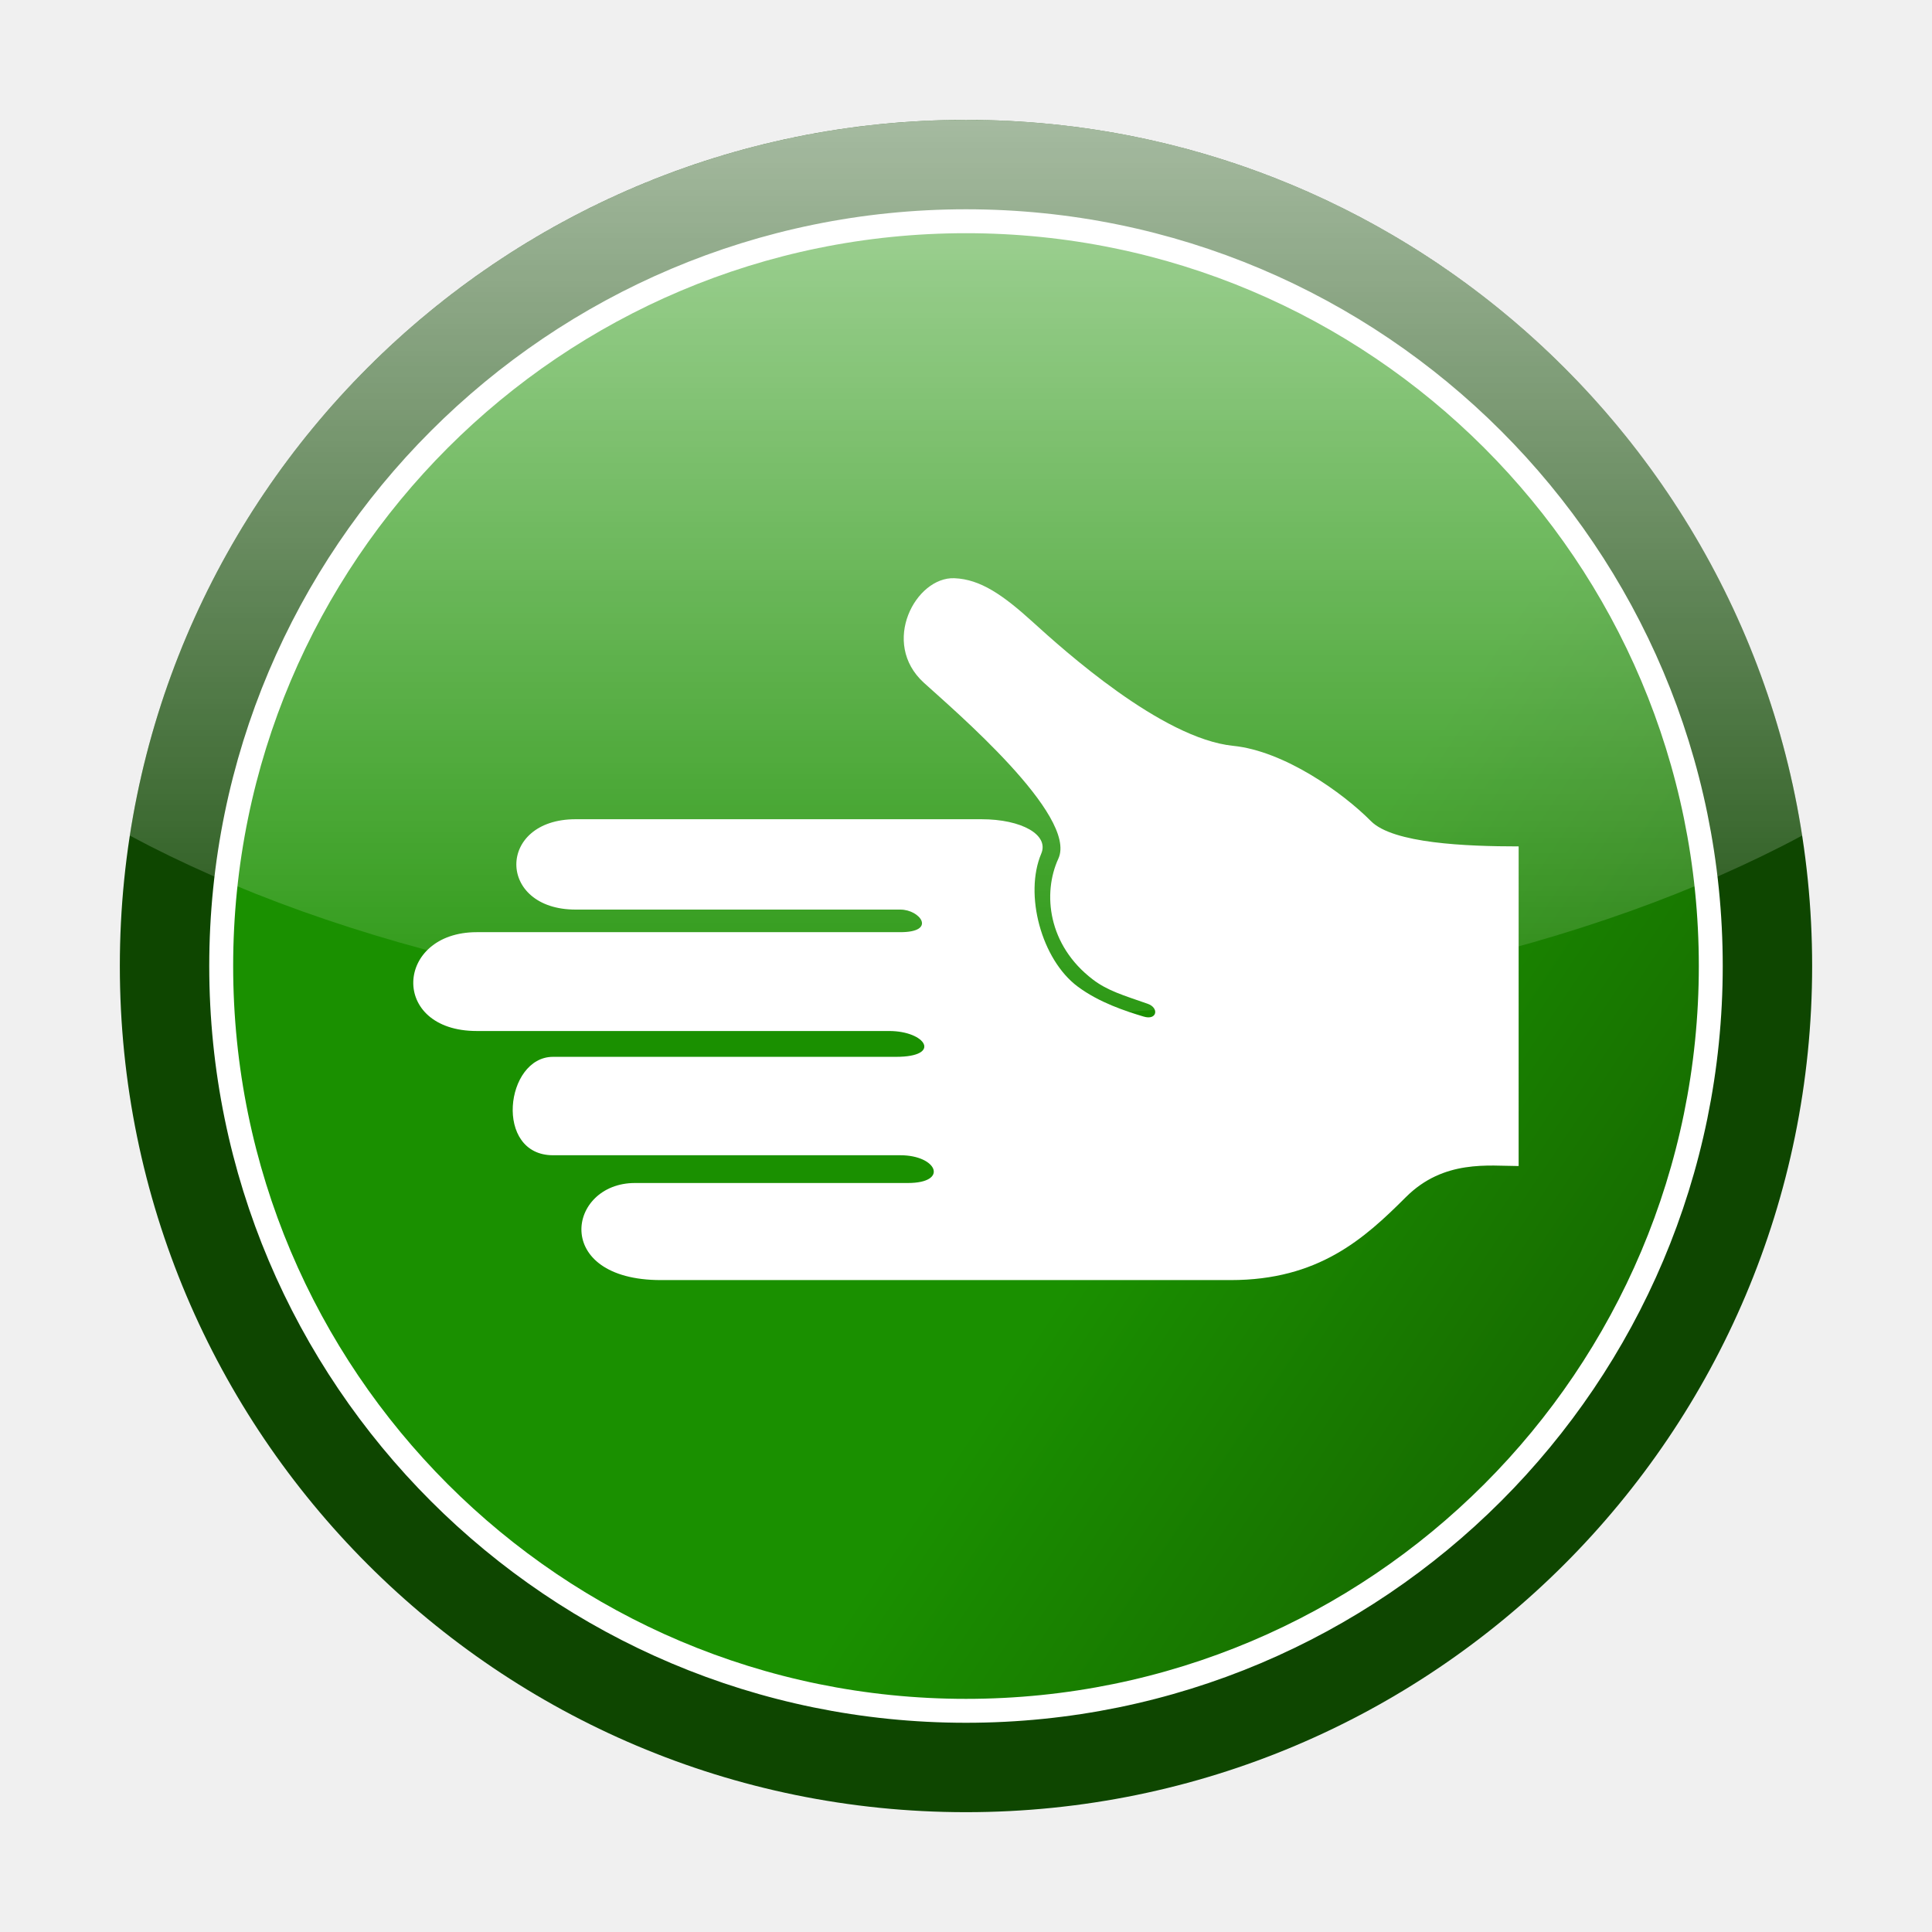
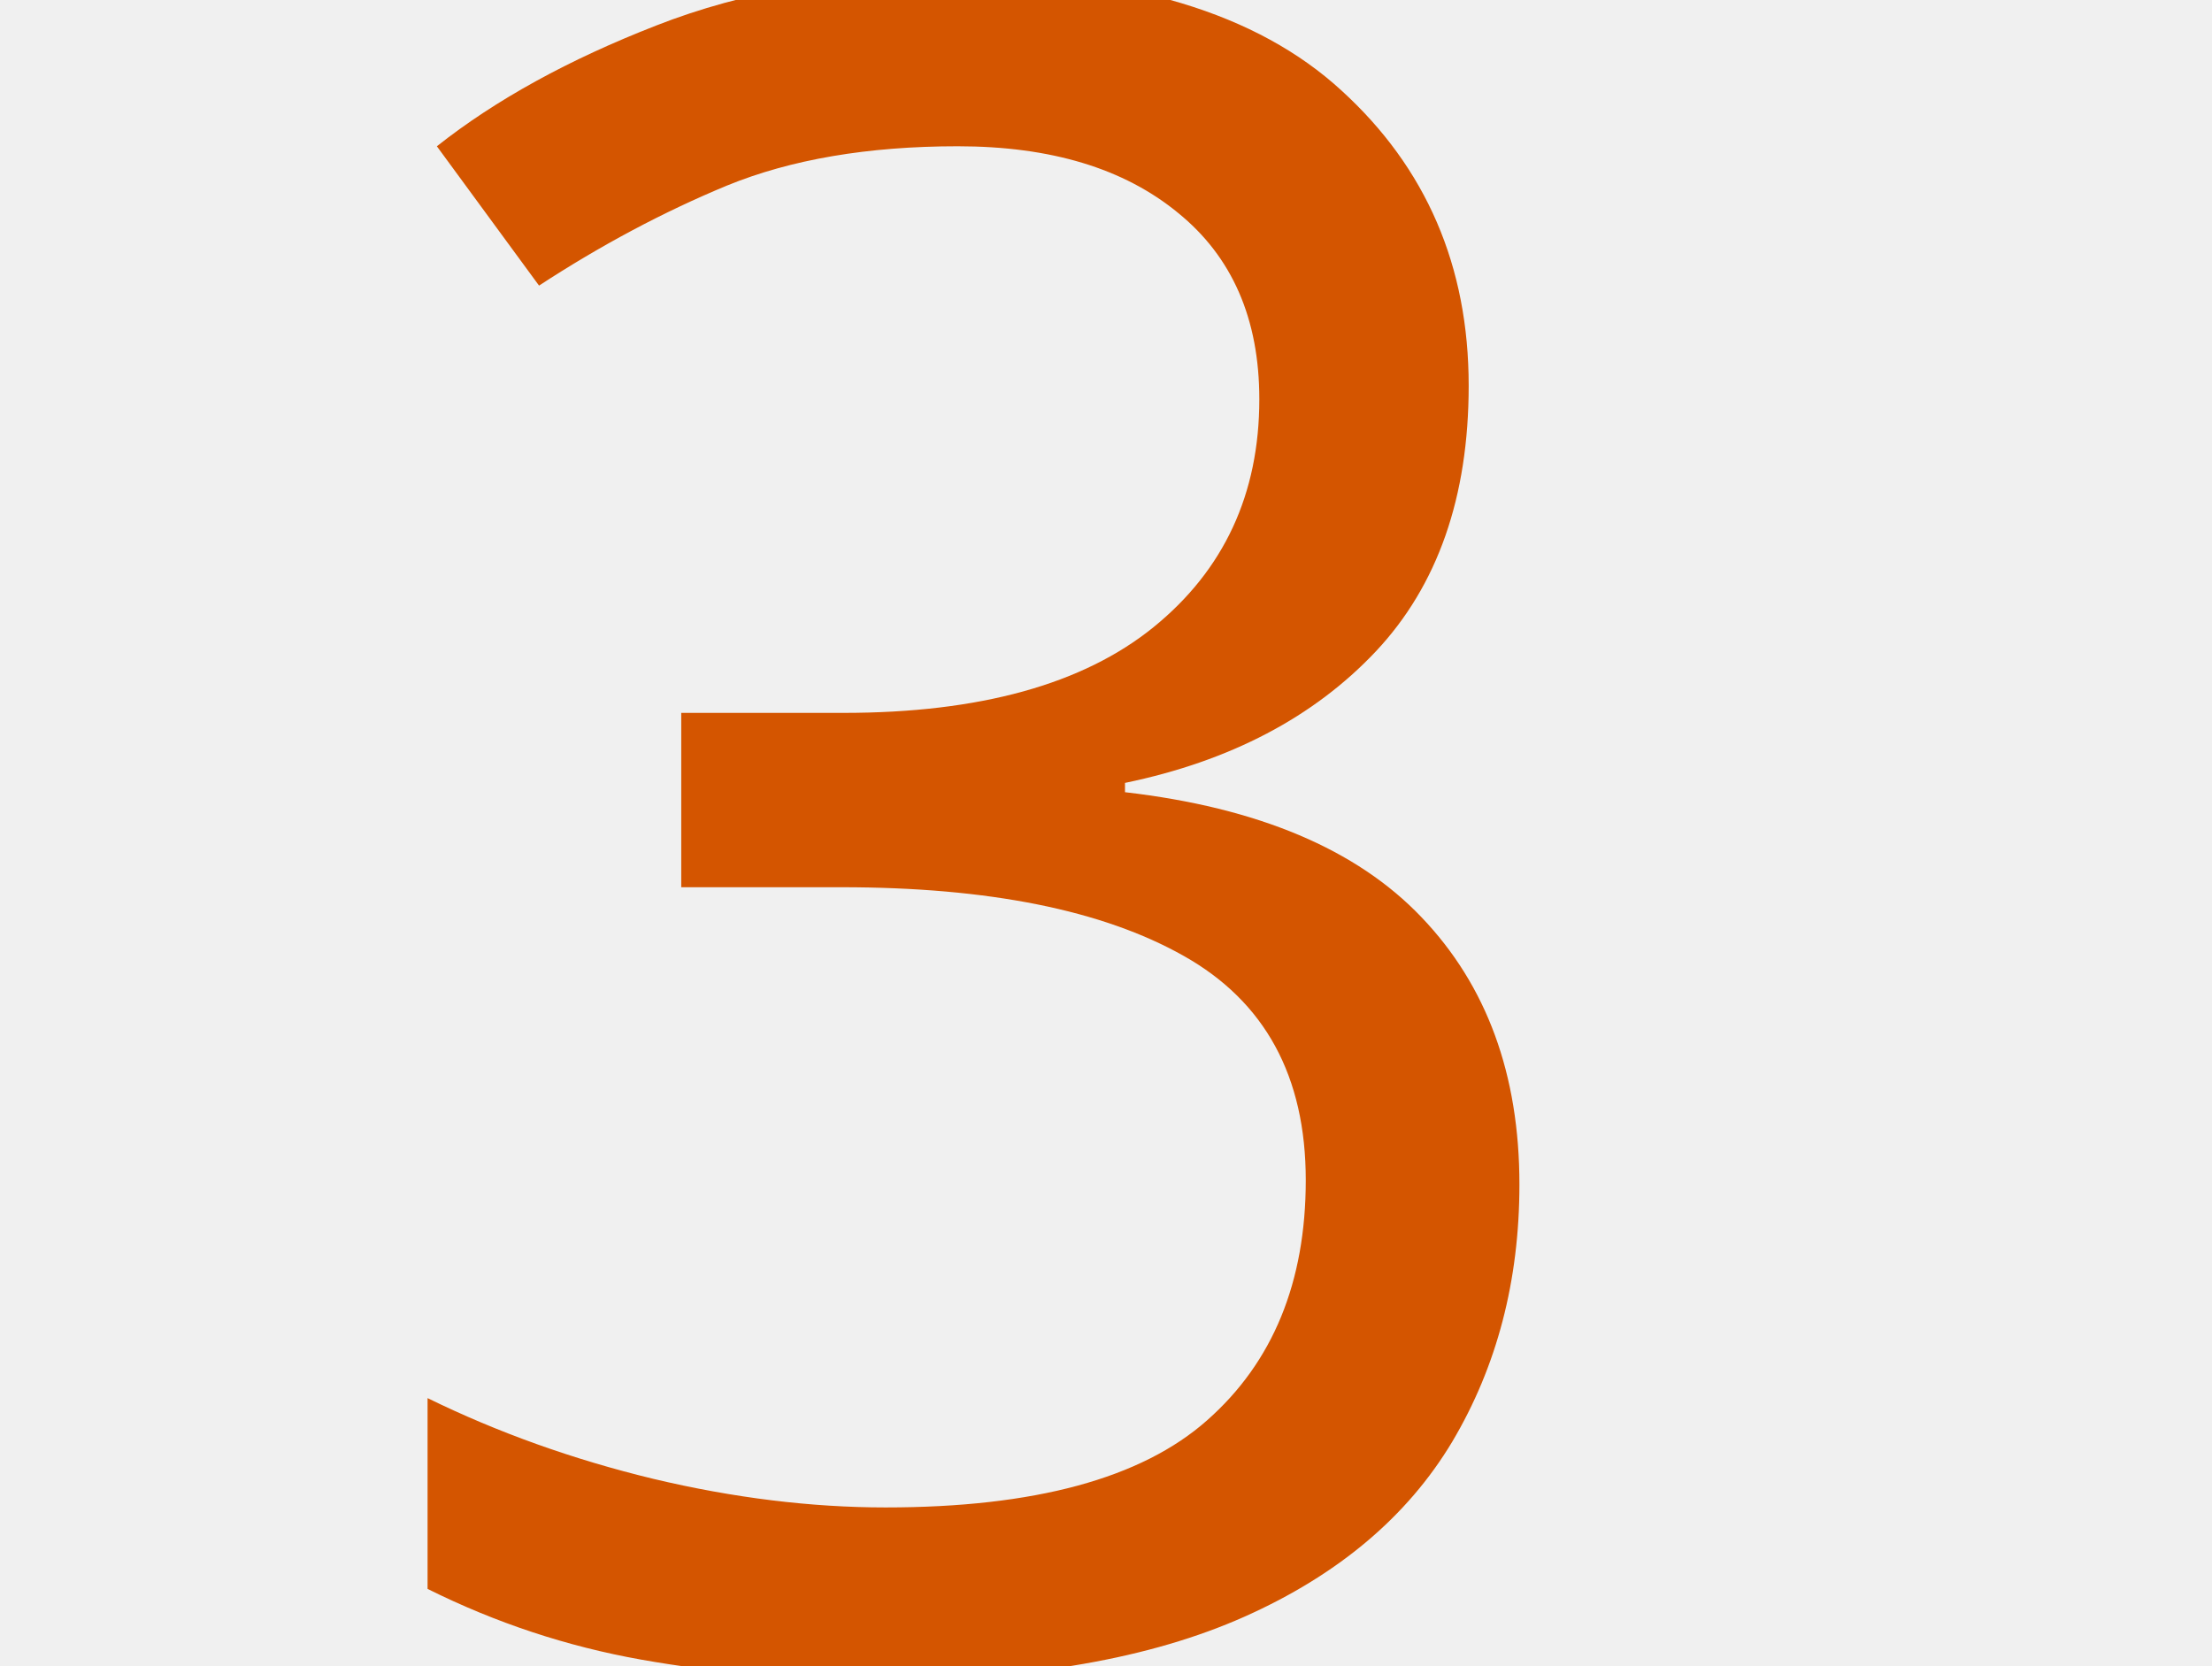
- <svg xmlns="http://www.w3.org/2000/svg" id="svg4905" viewBox="0 0 200 200" version="1.1">
-   <defs id="defs4907">
-     <linearGradient id="linearGradient3000-7" y2="515.69" gradientUnits="userSpaceOnUse" x2="-484.92" gradientTransform="matrix(1.2379 0 0 1.2379 751.14 -488.42)" y1="466.54" x1="-558.5">
-       <stop id="stop4871-2" style="stop-color:#1a9000" offset="0" />
-       <stop id="stop4873-6" style="stop-color:#133f00" offset="1" />
-     </linearGradient>
-     <linearGradient id="linearGradient3846" y2="119.09" gradientUnits="userSpaceOnUse" x2="100.76" gradientTransform="translate(-1.5267 .00025484)" y1="-22.137" x1="100.76">
-       <stop id="stop3833" style="stop-color:#ffffff" offset="0" />
-       <stop id="stop3835" style="stop-color:#ffffff;stop-opacity:0" offset="1" />
-     </linearGradient>
-   </defs>
-   <path id="path3825" style="color:#000000;fill:#0e4600" d="m90.076 110.69a77.099 77.099 0 1 1 -154.2 0 77.099 77.099 0 1 1 154.2 0z" transform="matrix(1.1361 0 0 1.1361 85.257 -25.752)" />
-   <path id="path3022" style="color:#000000;stroke:#ffffff;stroke-width:2.476;fill:url(#linearGradient3000-7)" d="m90.076 110.69a77.099 77.099 0 1 1 -154.2 0 77.099 77.099 0 1 1 154.2 0z" transform="translate(87.023 -10.687)" />
-   <path id="path3829" style="opacity:.831;color:#000000;fill:url(#linearGradient3846)" d="m100 12.407c-43.786 0-80.071 32.126-86.562 74.094 21.6 11.589 52.38 18.839 86.562 18.839s64.962-7.254 86.562-18.844c-6.49-41.964-42.77-74.089-86.56-74.089z" />
-   <path id="path4661" style="color:#000000;fill:#ffffff" d="m157.21 87.619c-5.439 0-13.002-0.308-15.289-2.616-2.948-2.975-8.992-7.262-14.267-7.795-7.405-0.749-17.631-9.993-20.73-12.807-3.098-2.813-5.433-4.436-8.126-4.544-4.001-0.16-7.691 6.693-3.159 10.821 3.065 2.792 15.964 13.771 13.921 18.21-1.647 3.579-1.094 8.956 3.576 12.514 1.52 1.158 3.151 1.63 5.679 2.512 1.192 0.415 0.973 1.742-0.424 1.322-1.867-0.562-4.598-1.446-6.825-3.105-3.759-2.8-5.563-9.545-3.775-13.765 0.821-1.938-2.008-3.56-6.202-3.56h-41.999c-8.184 0-8.184 9.354 0 9.354h33.615c2.046 0 3.8 2.338 0 2.338h-43.845c-8.477 0-9.061 10.231 0 10.231h42.676c3.8 0 5.525 2.674 0.716 2.674h-35.5c-4.969 0-6.138 10.188 0 10.188h35.953c3.8 0 5.048 2.873 0.77 2.873h-28.246c-7.015 0-8.645 10.05 2.693 10.05h58.983c9.061 0 13.799-4.257 18.123-8.581 3.935-3.935 8.617-3.226 11.681-3.226z" />
+ <svg xmlns="http://www.w3.org/2000/svg" width="48.369mm" height="36.413mm" viewBox="0 0 48.369 36.413" version="1.1" id="svg5">
+   <defs id="defs2" />
+   <g id="layer1" transform="translate(-0.8027364,-0.7623983)">
+     <text xml:space="preserve" style="font-style:normal;font-variant:normal;font-weight:normal;font-stretch:normal;font-size:50.8px;line-height:1.25;font-family:'MV Boli';-inkscape-font-specification:'MV Boli';fill:#d45500;stroke-width:0.265" x="7.872" y="36.977" id="text1947">
+       <tspan id="tspan1945" style="font-style:normal;font-variant:normal;font-weight:normal;font-stretch:normal;font-family:'MV Boli';-inkscape-font-specification:'MV Boli';fill:#d45500;stroke-width:0.265" x="7.872" y="36.977">3</tspan>
+     </text>
+   </g>
</svg>
